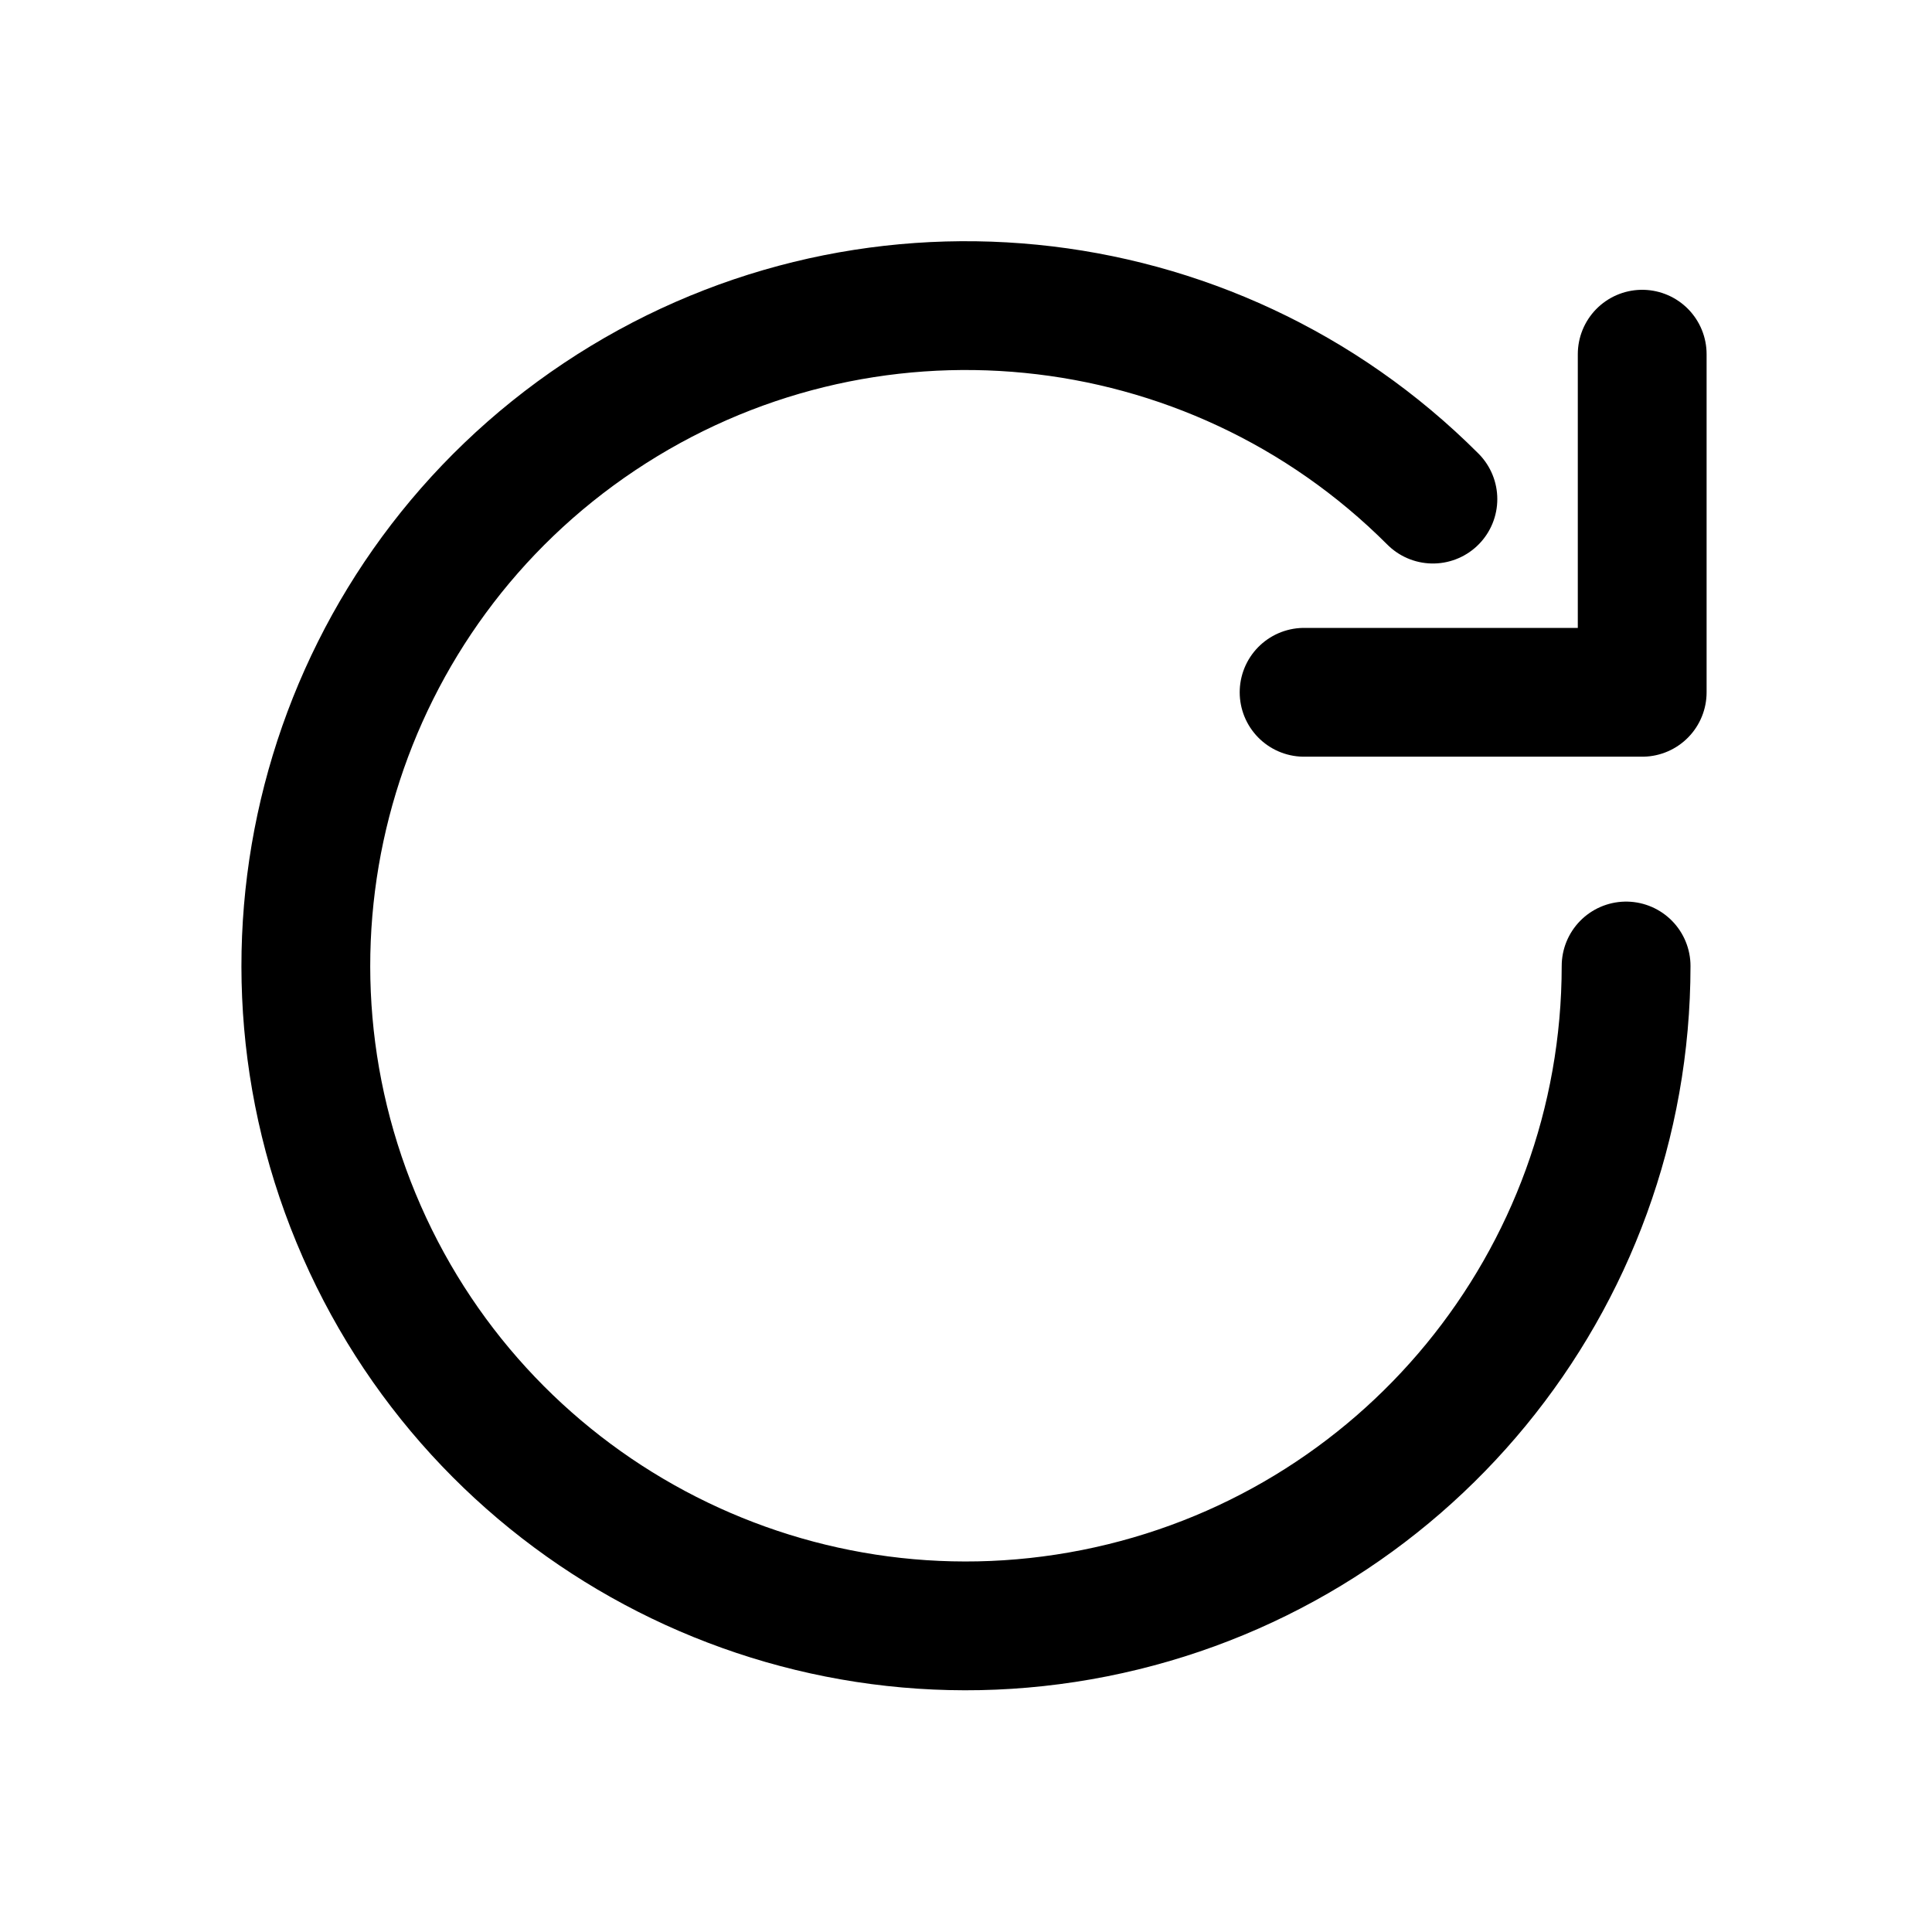
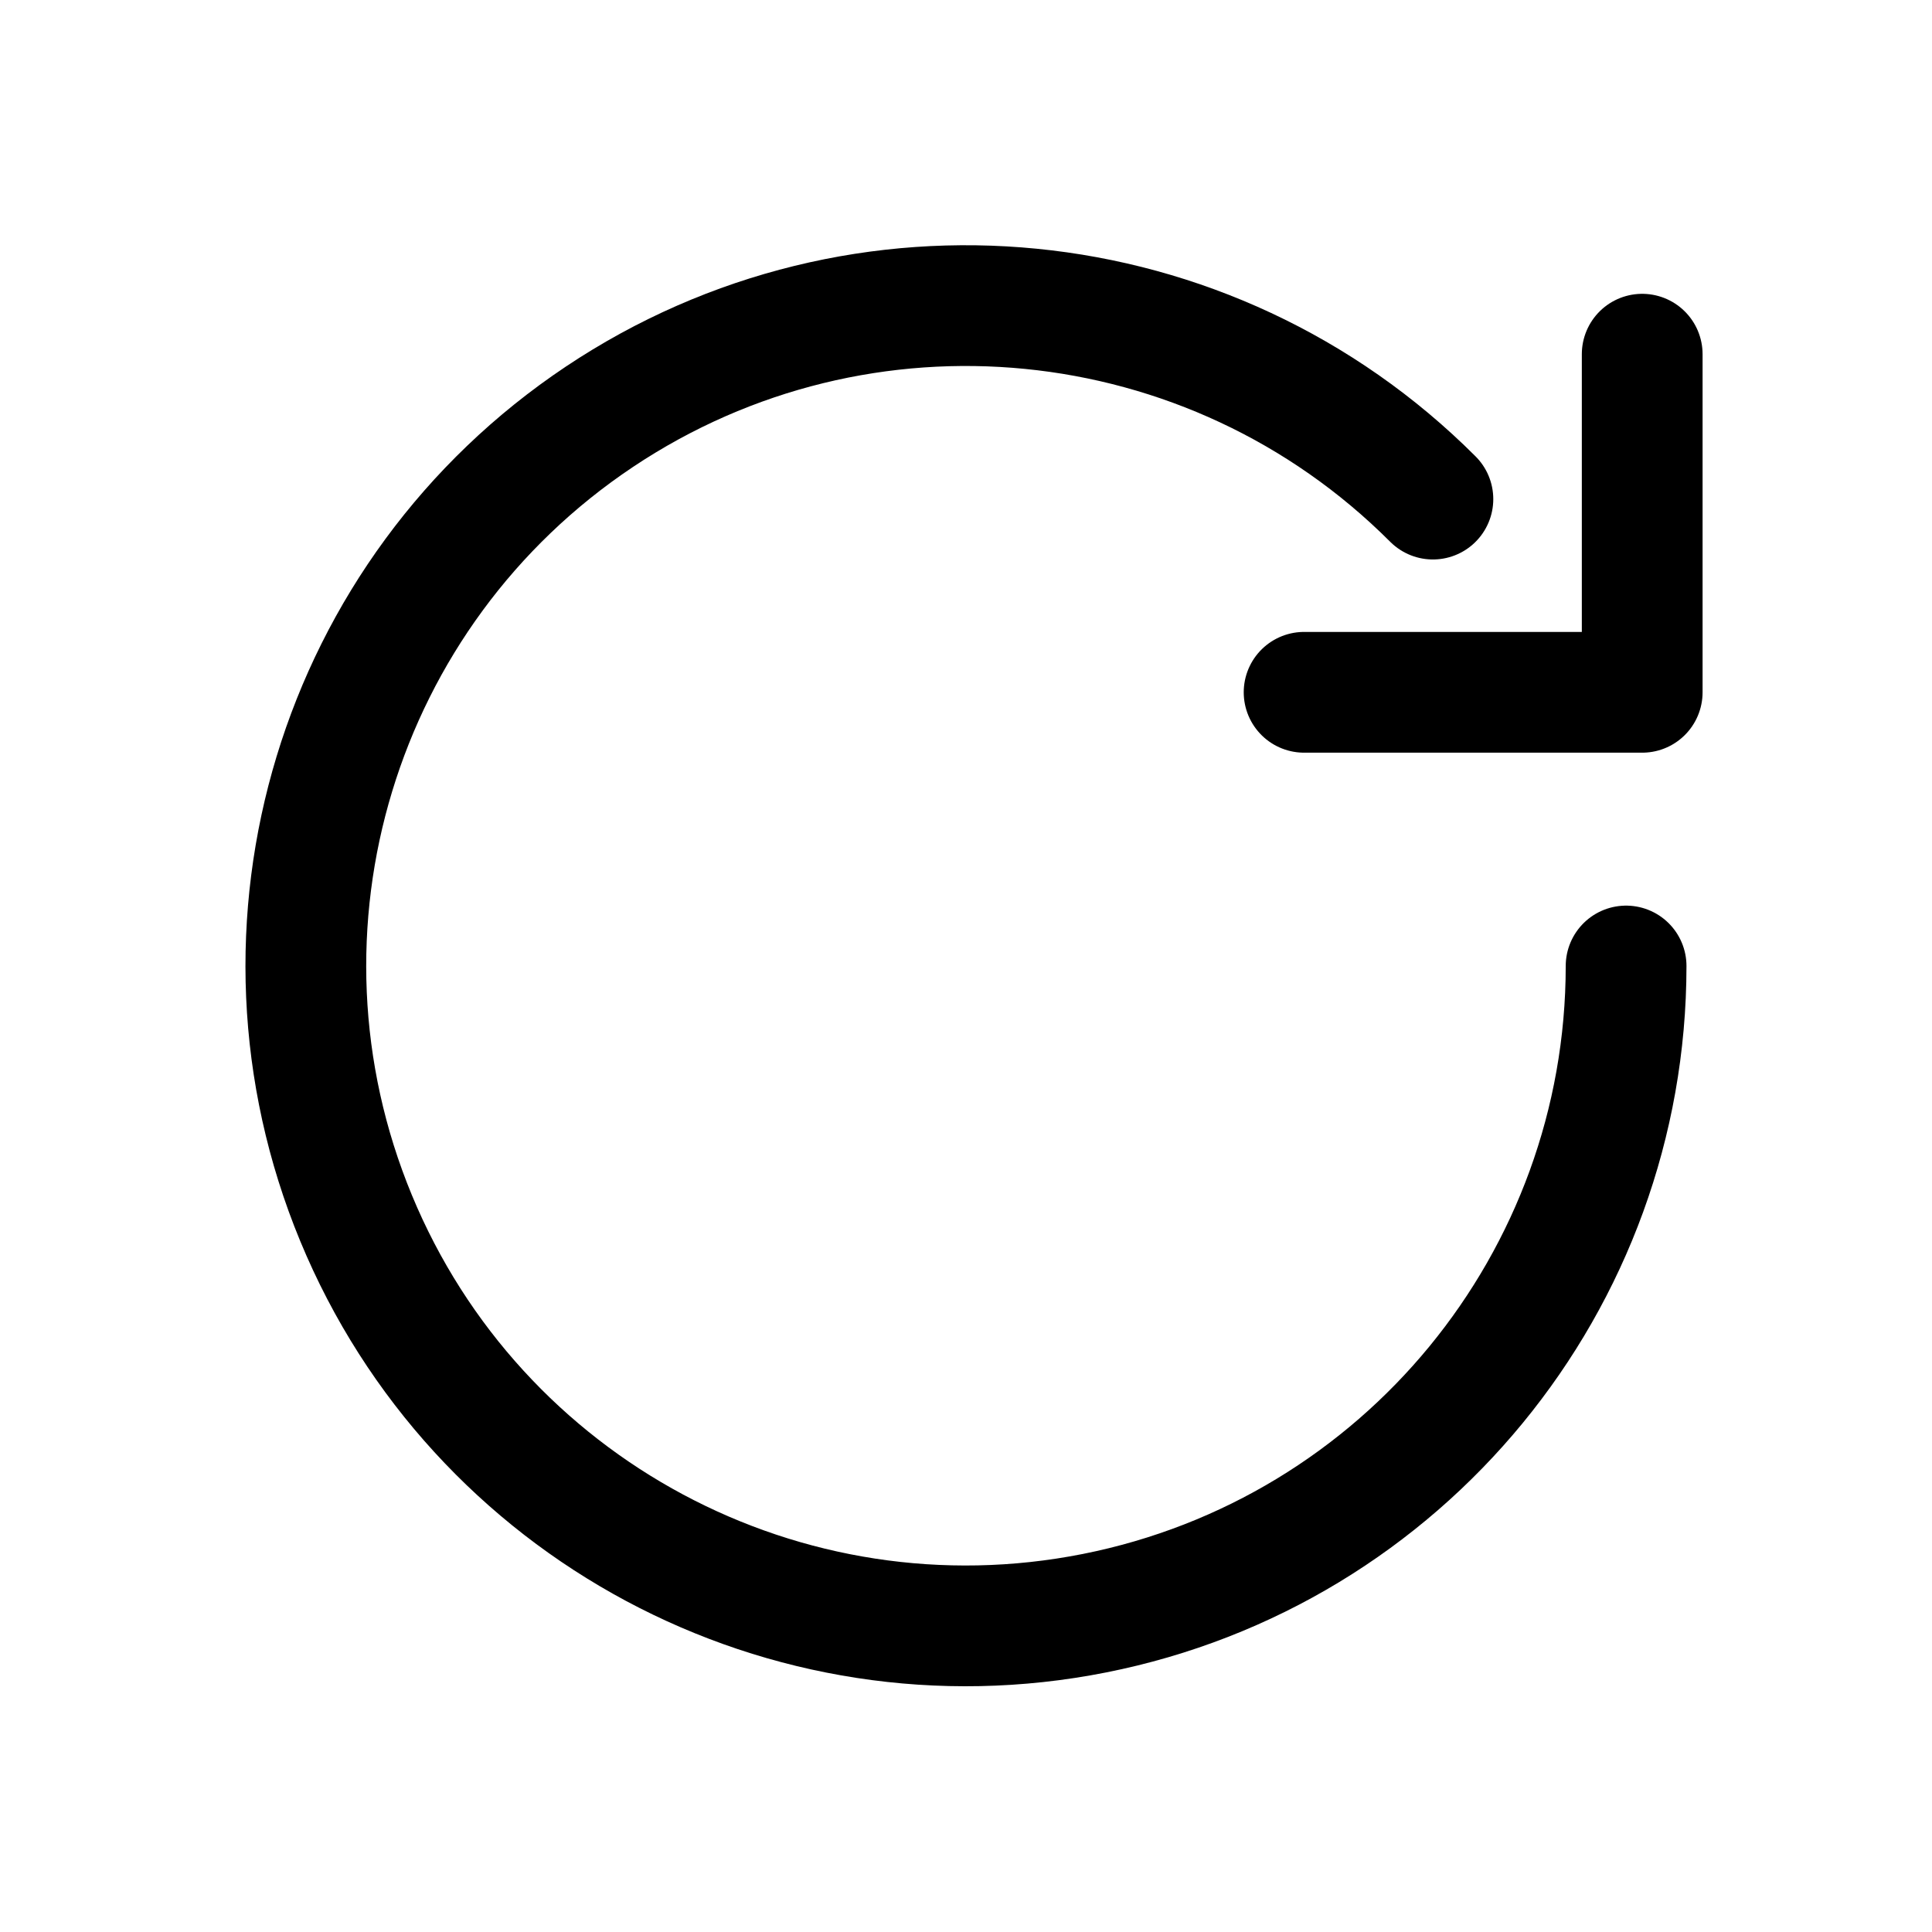
- <svg xmlns="http://www.w3.org/2000/svg" viewBox="0 0 24 24" fill="none" stroke="#000" stroke-width="1.6" stroke-linecap="round" stroke-linejoin="round">
+ <svg xmlns="http://www.w3.org/2000/svg" viewBox="0 0 24 24" fill="none" stroke="#000" stroke-width="1.5" stroke-linecap="round" stroke-linejoin="round">
  <path d="M20.2 12a8.2 8.2 0 1 1-2.4-5.8" />
  <path d="M20.4 4.4v4.2h-4.2" />
</svg>
